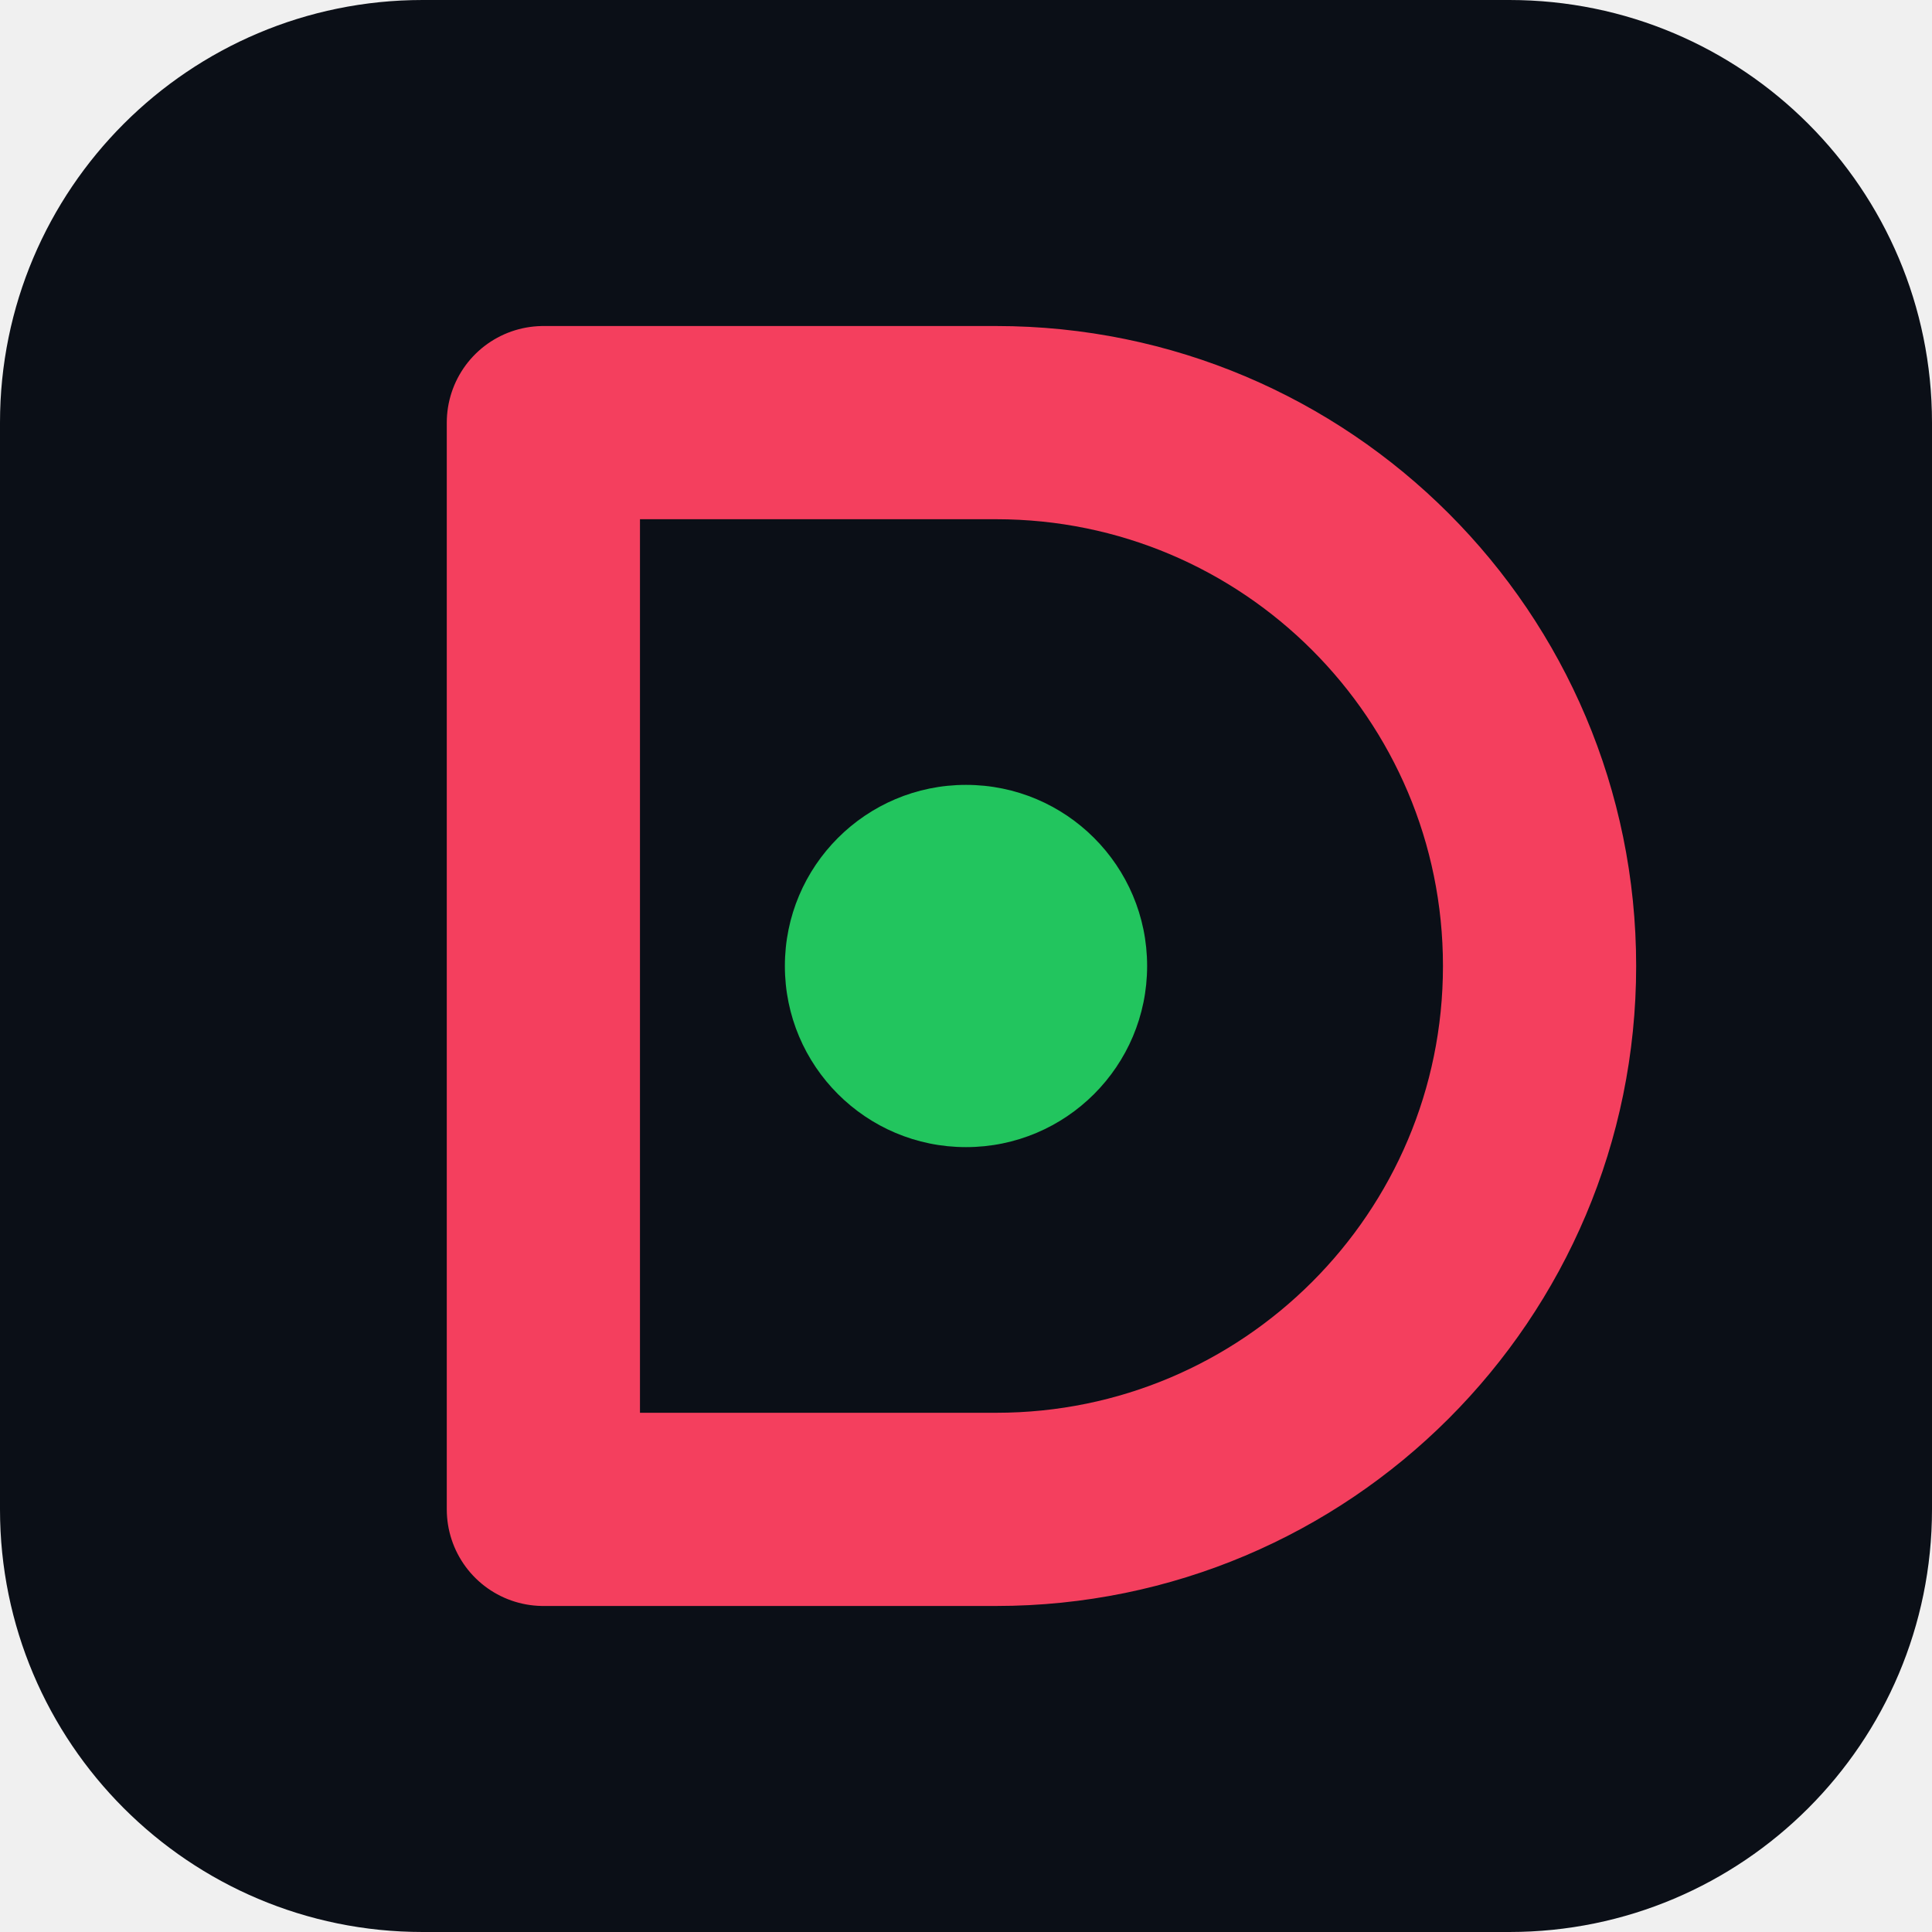
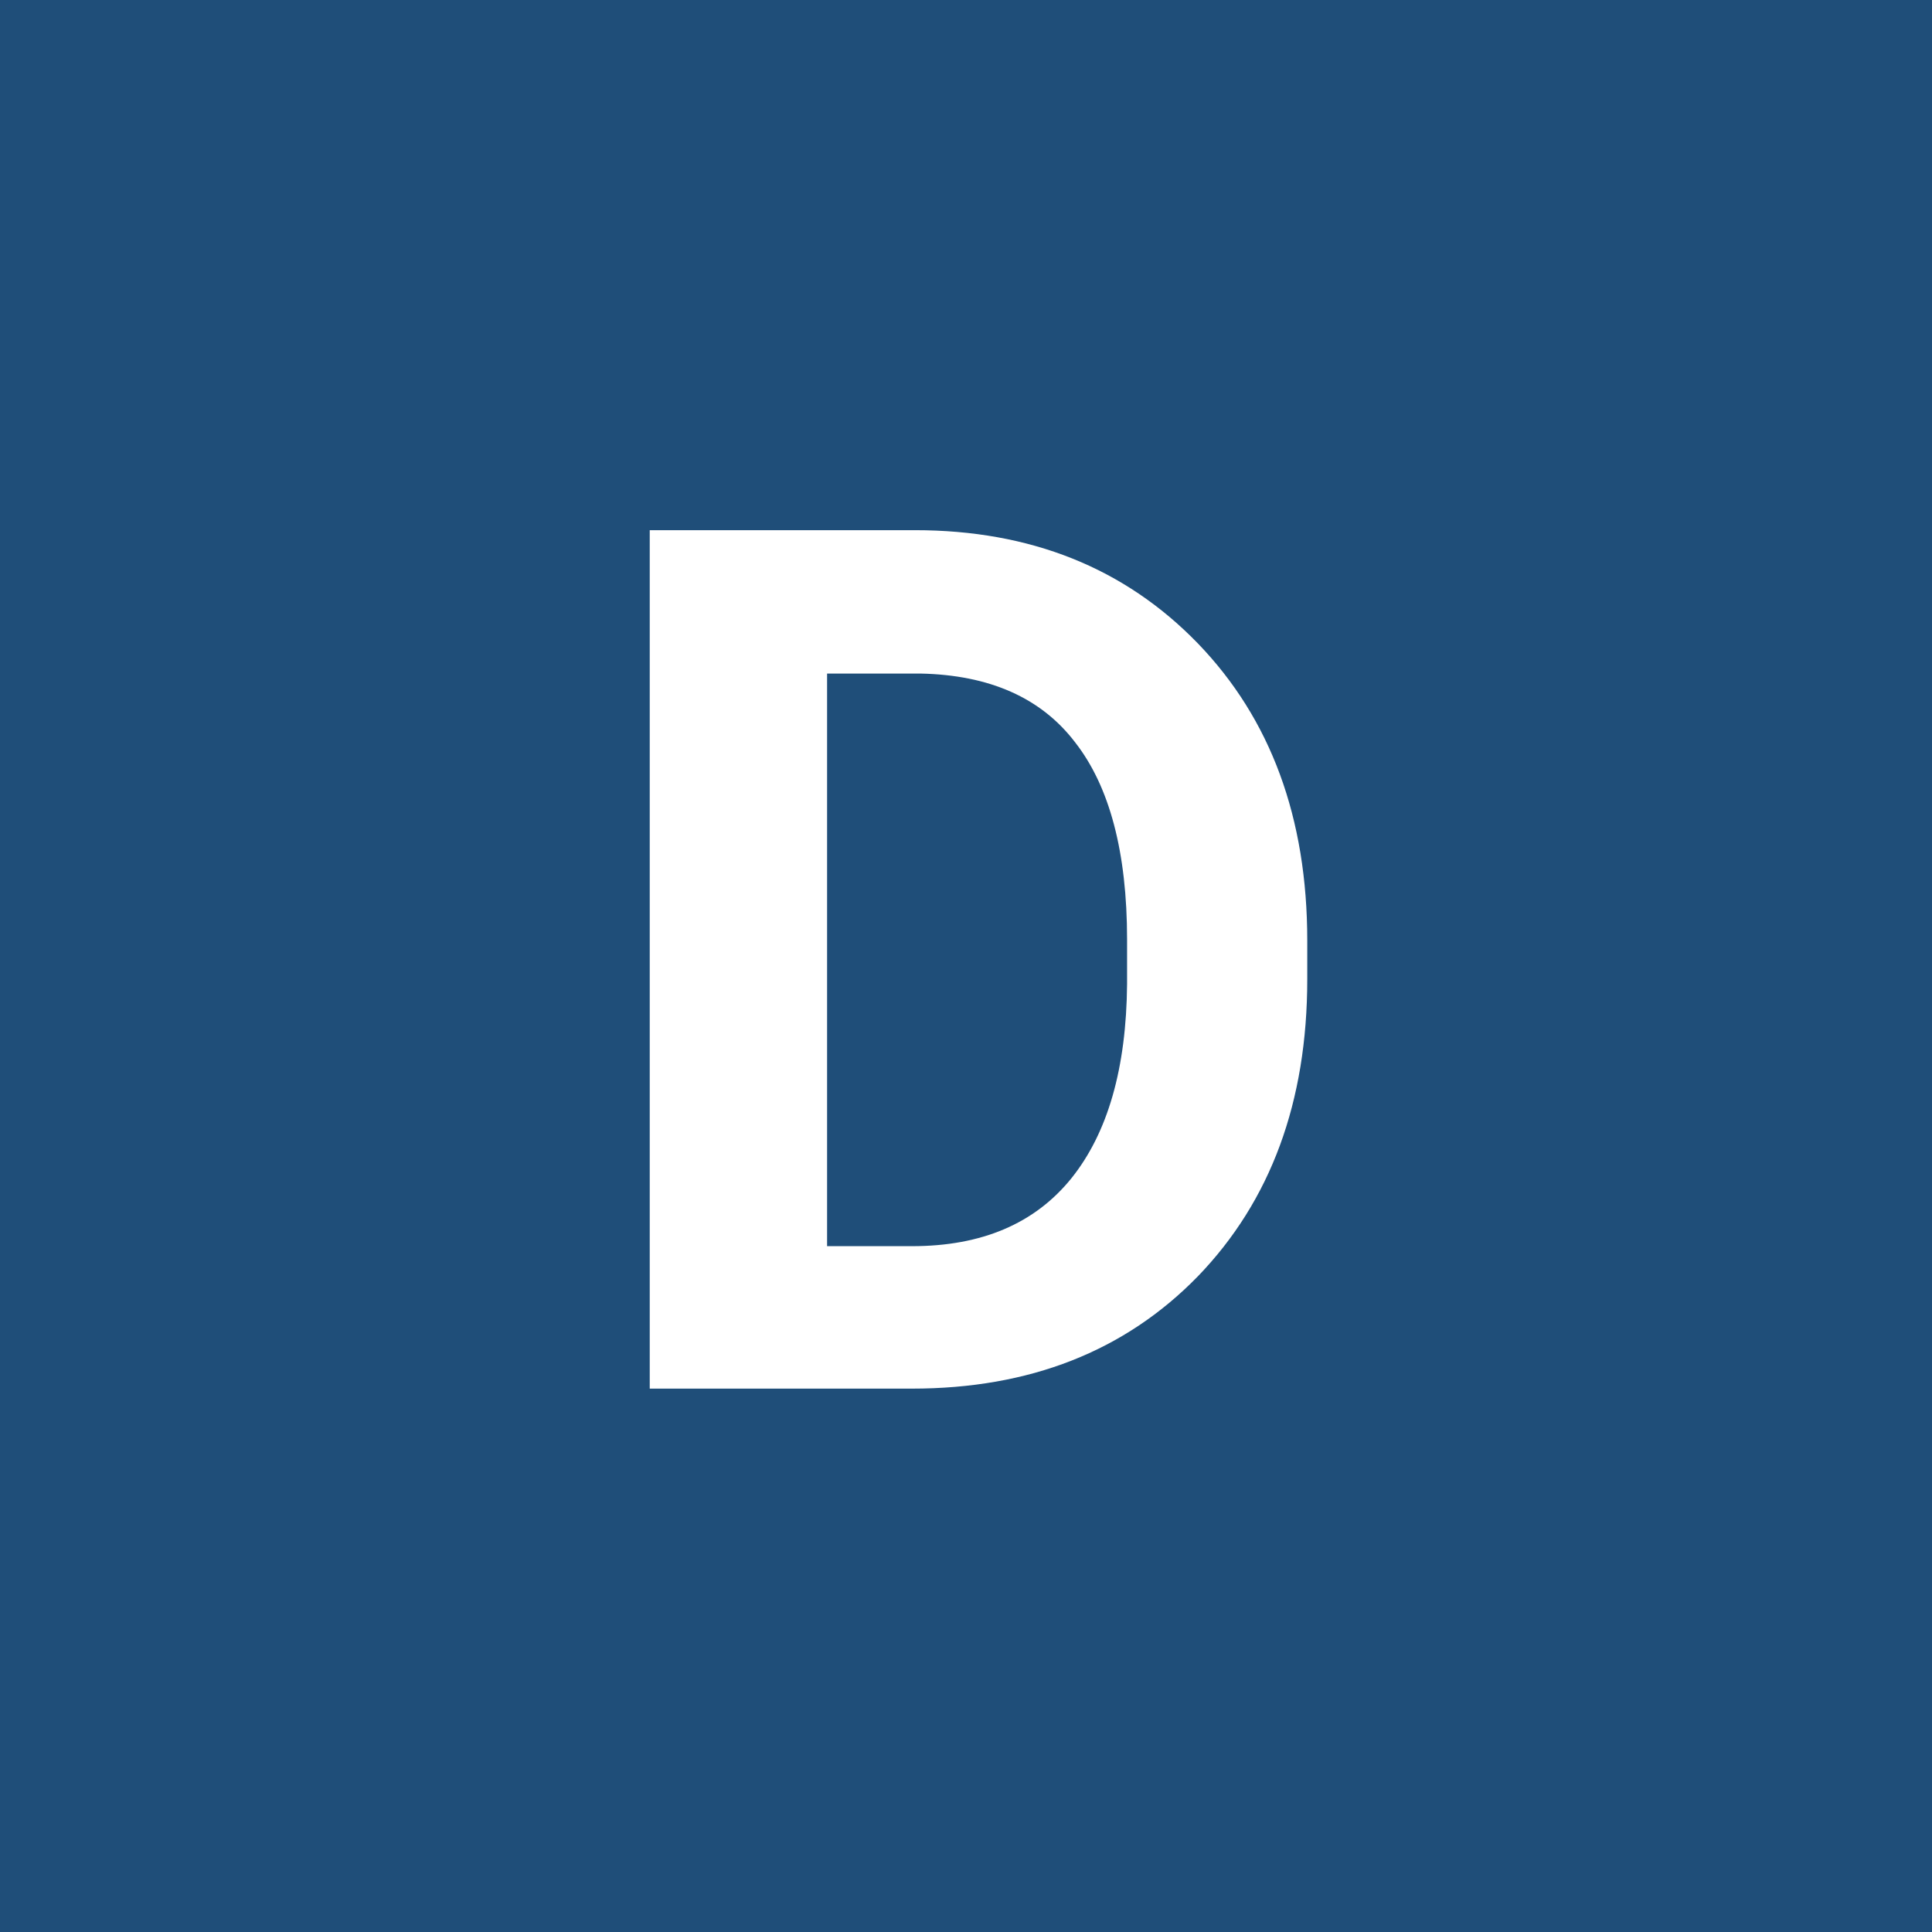
<svg xmlns="http://www.w3.org/2000/svg" viewBox="0 0 32 32">
-   <rect width="32" height="32" rx="7" fill="#0b0f17" />
-   <path d="M9 7h7.5a9 9 0 0 1 0 18H9z" fill="none" stroke="#f43f5e" stroke-width="3.2" stroke-linejoin="round" />
-   <circle cx="16" cy="16" r="3" fill="#22c55e" />
+   <rect width="32" height="32" fill="#1f4e79" />
+   <text x="16" y="23" text-anchor="middle" font-family="Segoe UI, Roboto, Helvetica, Arial, sans-serif" font-size="20" font-weight="600" fill="#ffffff">D</text>
</svg>
